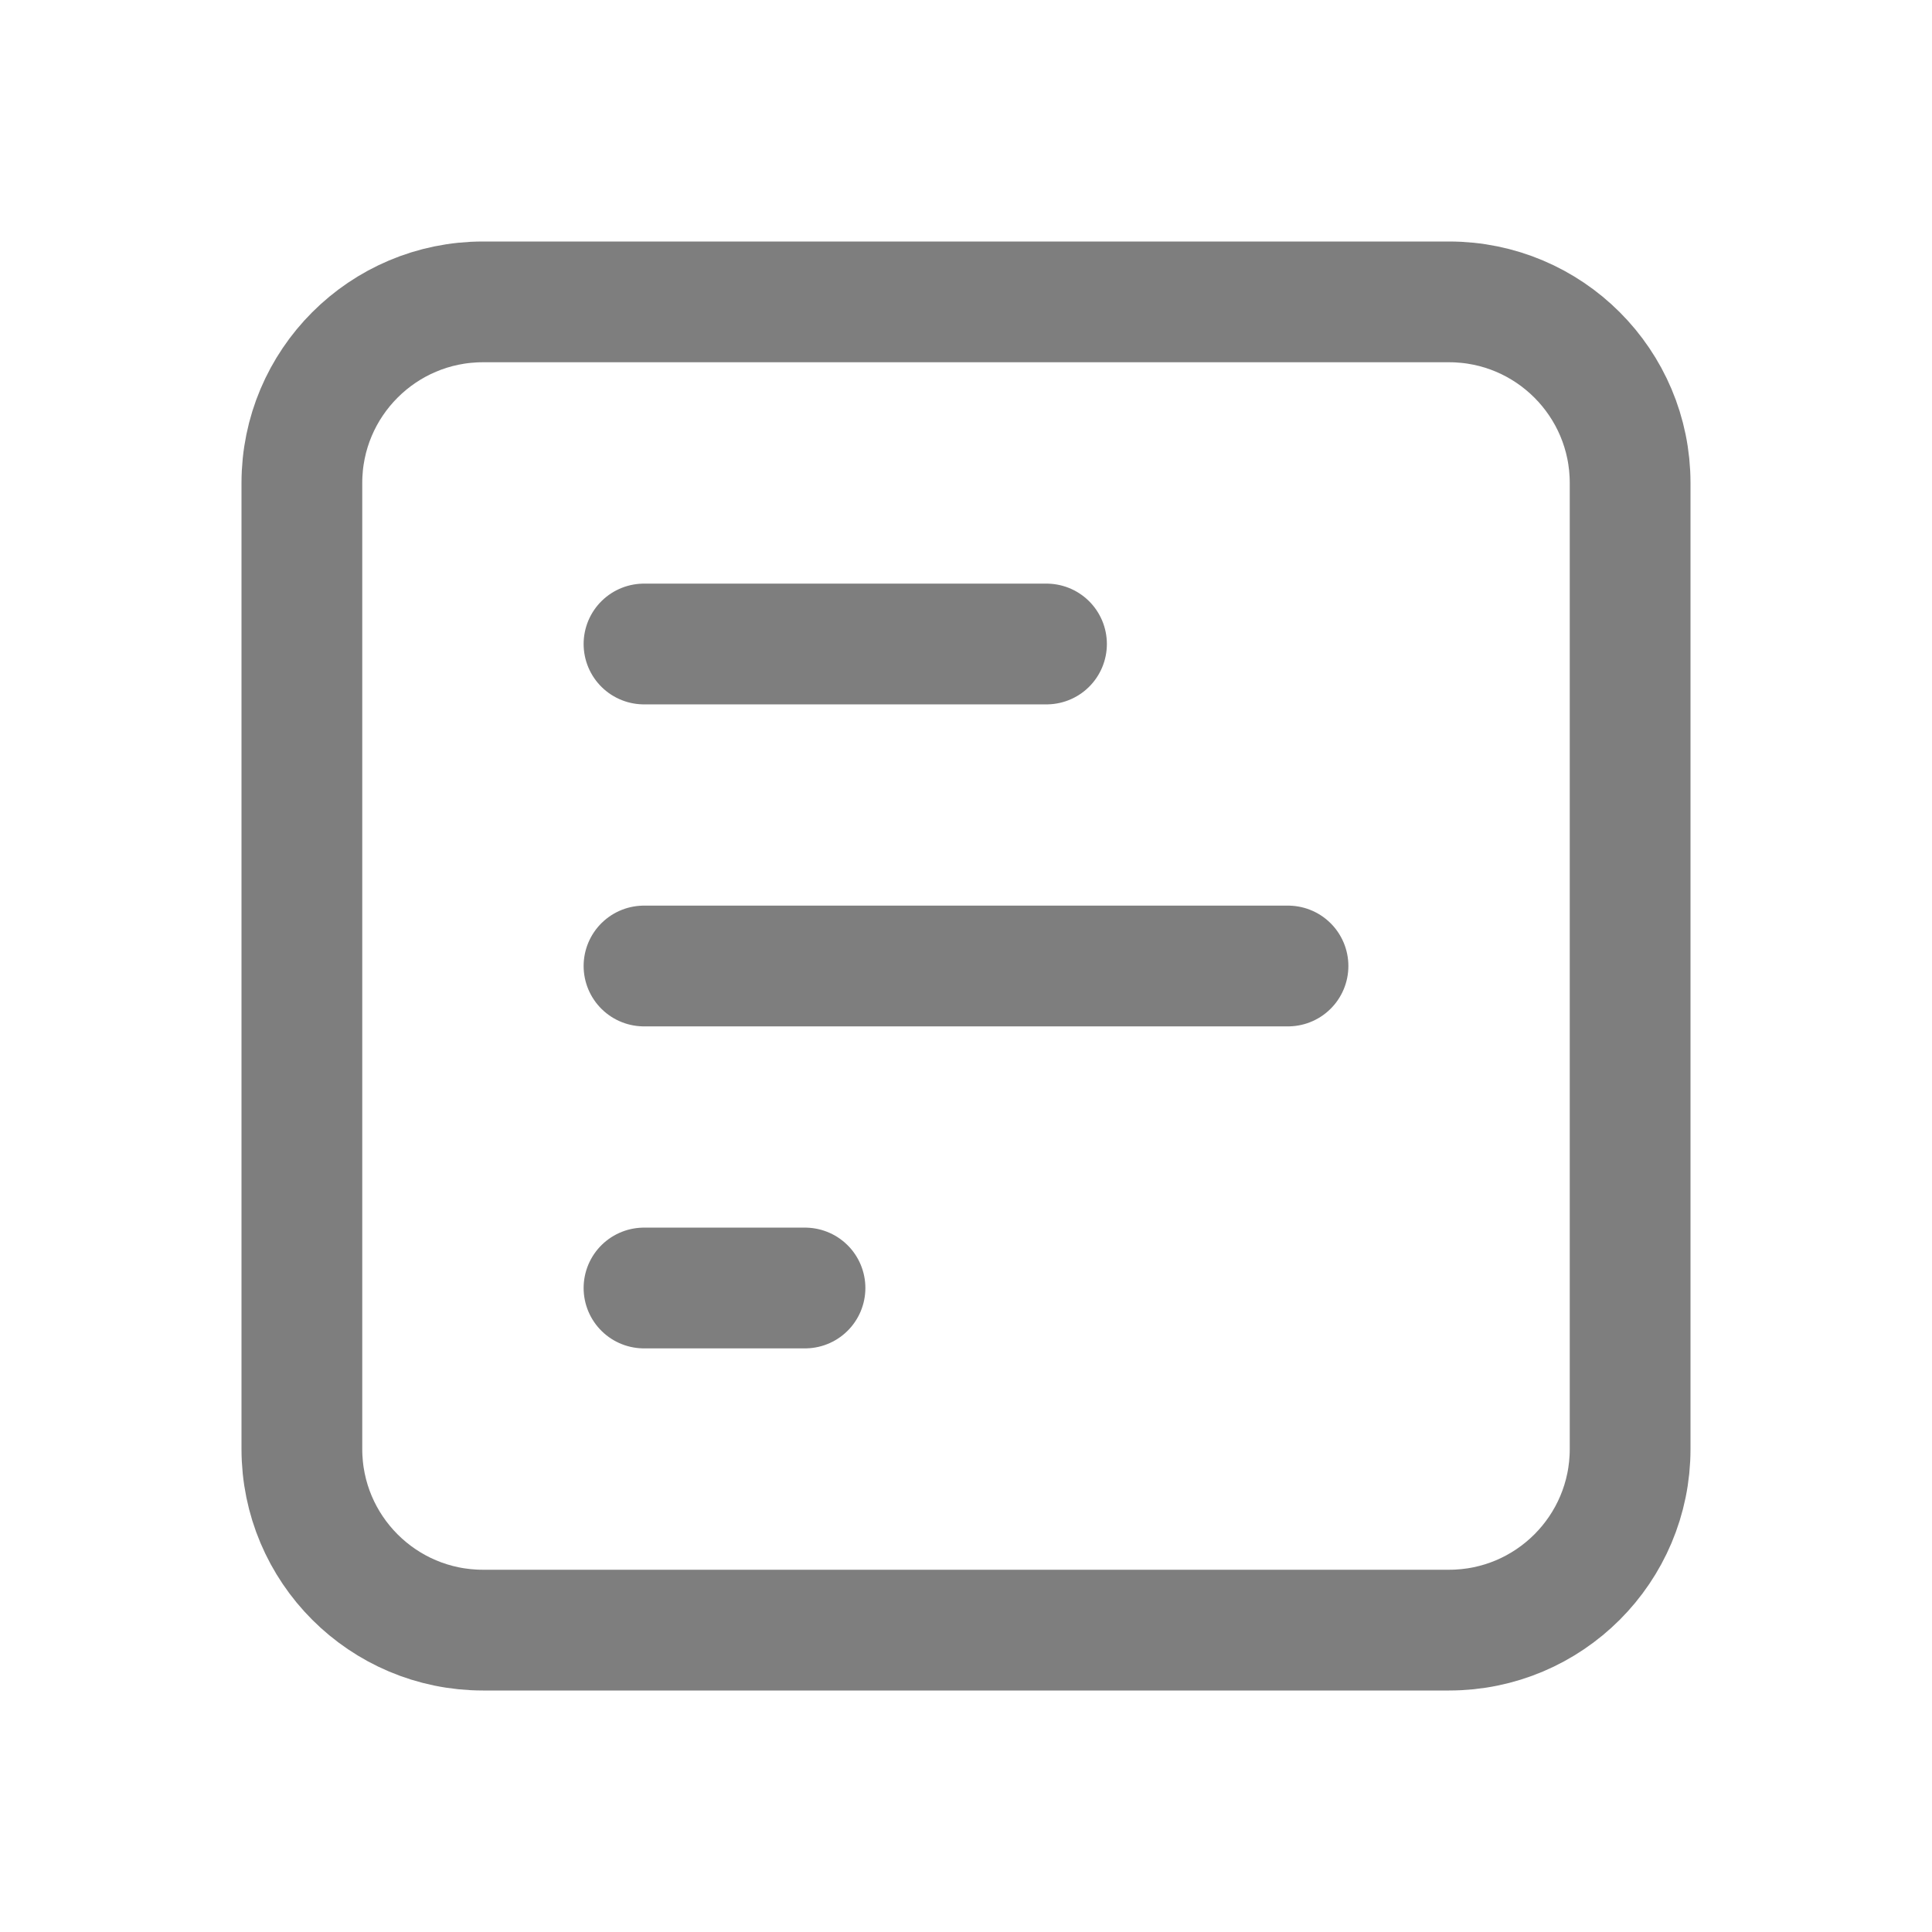
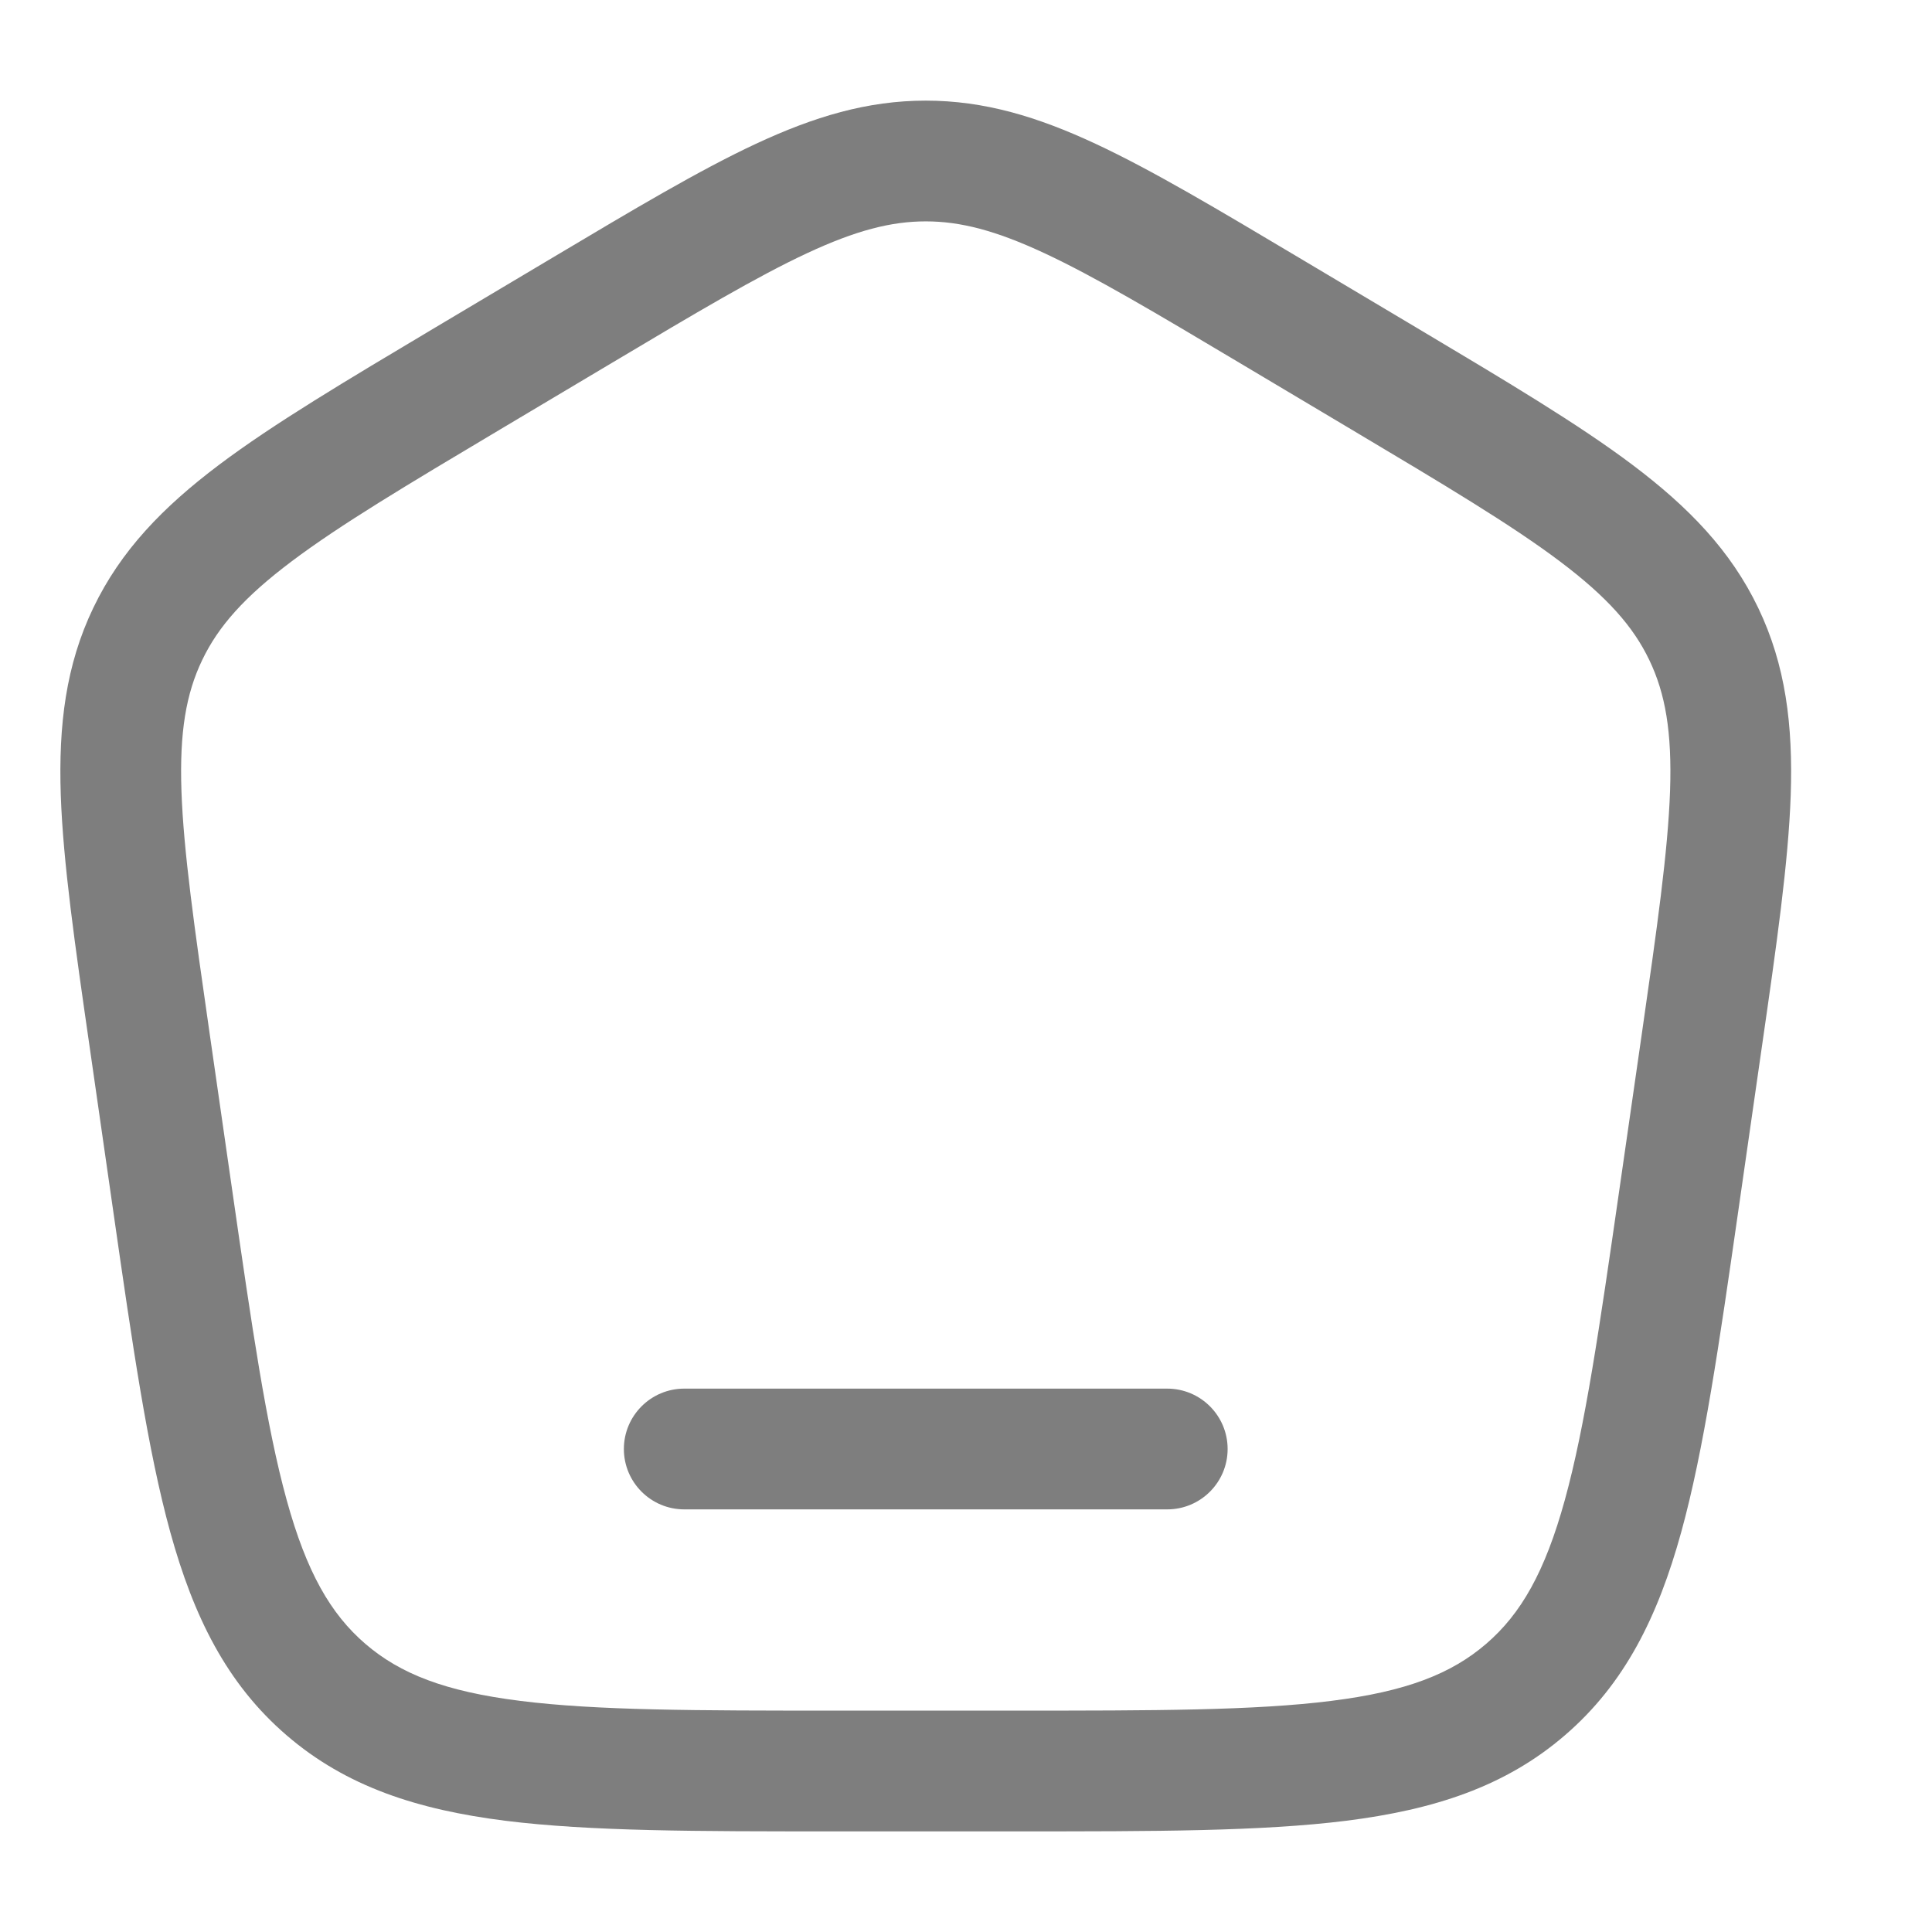
- <svg xmlns="http://www.w3.org/2000/svg" width="" height="" viewBox="0 0 24 24" fill="none">
-   <rect x="3.75" y="3.75" width="16.5" height="16.5" rx="2.25" stroke="#7E7E7E" stroke-width="1.5" />
-   <path d="M8 8L13 8" stroke="#7E7E7E" stroke-width="1.5" stroke-linecap="round" stroke-linejoin="round" />
-   <path d="M8 12L16 12" stroke="#7E7E7E" stroke-width="1.5" stroke-linecap="round" stroke-linejoin="round" />
-   <path d="M8 16L10 16" stroke="#7E7E7E" stroke-width="1.5" stroke-linecap="round" stroke-linejoin="round" />
+ <svg xmlns="http://www.w3.org/2000/svg" width="24" height="24" viewBox="0 0 24 24" fill="none">
+   <path d="M8.5 17.25C8.086 17.25 7.75 17.586 7.75 18C7.75 18.414 8.086 18.75 8.5 18.75H14.5C14.914 18.75 15.25 18.414 15.25 18C15.25 17.586 14.914 17.25 14.5 17.25H8.5Z" fill="#7E7E7E" />
+   <path fill-rule="evenodd" clip-rule="evenodd" d="M11.5 1.25C10.775 1.25 10.113 1.449 9.389 1.787C8.688 2.114 7.878 2.597 6.862 3.202L5.406 4.069C4.287 4.736 3.395 5.267 2.72 5.775C2.023 6.3 1.5 6.84 1.159 7.551C0.818 8.262 0.726 9.007 0.755 9.876C0.784 10.717 0.931 11.74 1.116 13.022L1.408 15.054C1.645 16.704 1.834 18.013 2.115 19.032C2.405 20.083 2.817 20.917 3.56 21.556C4.302 22.196 5.19 22.481 6.276 22.618C7.332 22.75 8.663 22.75 10.342 22.75H12.658C14.337 22.75 15.668 22.75 16.724 22.618C17.81 22.481 18.698 22.196 19.44 21.556C20.183 20.917 20.595 20.083 20.885 19.032C21.166 18.013 21.355 16.704 21.592 15.054L21.884 13.022C22.069 11.74 22.216 10.717 22.245 9.876C22.274 9.007 22.182 8.262 21.841 7.551C21.5 6.84 20.977 6.3 20.28 5.775C19.605 5.267 18.713 4.736 17.594 4.069L16.138 3.202C15.122 2.597 14.312 2.114 13.611 1.787C12.887 1.449 12.225 1.25 11.5 1.25ZM7.596 4.511C8.653 3.881 9.399 3.438 10.024 3.146C10.633 2.862 11.071 2.75 11.5 2.75C11.929 2.75 12.367 2.862 12.976 3.146C13.601 3.438 14.347 3.881 15.404 4.511L16.789 5.336C17.954 6.03 18.775 6.52 19.378 6.974C19.966 7.417 20.289 7.783 20.488 8.199C20.688 8.615 20.771 9.093 20.746 9.825C20.72 10.575 20.586 11.516 20.394 12.851L20.115 14.788C19.868 16.502 19.692 17.716 19.439 18.633C19.192 19.529 18.894 20.048 18.462 20.42C18.029 20.793 17.468 21.013 16.537 21.129C15.586 21.249 14.349 21.25 12.606 21.25H10.394C8.651 21.25 7.414 21.249 6.463 21.129C5.532 21.013 4.971 20.793 4.538 20.42C4.106 20.048 3.808 19.529 3.561 18.633C3.308 17.716 3.132 16.502 2.885 14.788L2.606 12.851C2.414 11.516 2.28 10.575 2.254 9.825C2.229 9.093 2.312 8.615 2.512 8.199C2.711 7.783 3.033 7.417 3.622 6.974C4.225 6.52 5.046 6.03 6.211 5.336L7.596 4.511Z" fill="#7E7E7E" />
</svg>
